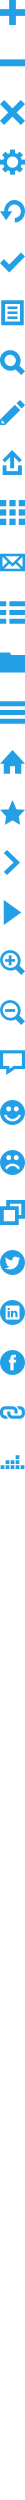
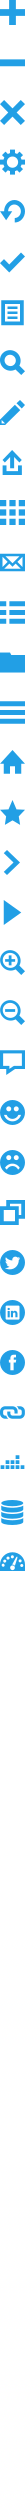
<svg xmlns="http://www.w3.org/2000/svg" version="1.1" id="Layer_1" x="0px" y="0px" viewBox="-10 -208 20 2000" enable-background="new -10 -208 20 2000" xml:space="preserve">
  <path fill="#229FE5" d="M-2-88.3v2.8c-0.6,0.2-1.2,0.4-1.7,0.7l-1.9-1.9l-2.8,2.8l1.9,1.9c-0.3,0.5-0.5,1.1-0.7,1.7H-10v4h2.8  c0.2,0.6,0.4,1.2,0.7,1.7l-1.9,1.9l2.8,2.8l1.9-1.9c0.5,0.3,1.1,0.5,1.7,0.7v2.8h4v-2.8c0.6-0.2,1.2-0.4,1.7-0.7l1.9,1.9l2.8-2.8  l-1.9-1.9c0.3-0.5,0.5-1.1,0.7-1.7H10v-4H7.2C7-80.9,6.8-81.5,6.5-82l1.9-1.9l-2.8-2.8l-1.9,1.9c-0.5-0.3-1.1-0.5-1.7-0.7v-2.8H-2z   M-4.5-78.3c0-2.5,2-4.5,4.5-4.5s4.5,2,4.5,4.5s-2,4.5-4.5,4.5S-4.5-75.8-4.5-78.3z" />
  <path fill="#229FE5" d="M1.5-48c-4.5,0-8.2,4-8.2,9H-10l4.9,7.2l4.9-7.2h-3.3c0-3,2.2-5.4,4.9-5.4S6.7-42,6.7-39s-2.2,5.4-4.9,5.4  v3.6c4.5,0,8.2-4,8.2-9S6.1-48,1.5-48z" />
  <path fill="#229FE5" d="M7.4,118.8L10,116l-4-4l-2.8,2.6L7.4,118.8z M-10,127.7v4.3h4.1l12.1-11.9l-4.3-4.3L-10,127.7z M-6,130.7  h-2.7V128L-6,130.7z" />
  <polygon fill="#229FE5" points="5,445.1 6.1,451.9 0,448.3 -6.1,451.9 -5.1,445.1 -10,439.8 -3.2,439.5 0,432 3.2,439.5 10,439.8   " />
  <polygon fill="#229FE5" points="6,482 -4.4,472 -7,474.5 0.8,482 -7,489.5 -4.4,492 " />
  <polygon fill="#229FE5" points="-2.6,10 10,-2.8 6.8,-6 -2.6,3.6 -6.8,-0.7 -10,2.5 " />
  <path fill="#229FE5" d="M-7.9,172h3.1h9.2h3.1v-3.1v-4.6H4.4v4.6h-9.2v-4.6h-3.1v4.6L-7.9,172z M-1.8,166.6h3.1v-9l4.2,4.4l1.9-2  l-7.7-8l-7.7,8l1.9,2l4.2-4.4v9H-1.8z" />
  <g>
    <rect x="-10" y="353" fill="#229FE5" width="20" height="4" />
    <rect x="-10" y="360" fill="#229FE5" width="20" height="4" />
    <rect x="-10" y="367" fill="#229FE5" width="20" height="4" />
  </g>
  <polygon fill="#229FE5" points="10,-200.7 2.7,-200.7 2.7,-208 -2.7,-208 -2.7,-200.7 -10,-200.7 -10,-195.3 -2.7,-195.3 -2.7,-188   2.7,-188 2.7,-195.3 10,-195.3 " />
  <path fill="#229FE5" d="M10,89l-4.5-4.5c1.7-3.1,1.2-7.2-1.5-9.9c-3.3-3.3-8.5-3.3-11.7-0.2s-3.1,8.4,0.2,11.7  c2.7,2.7,6.7,3.2,9.9,1.5L7,92L10,89z M-5,83.5c-1.8-1.8-1.8-4.6-0.1-6.4s4.6-1.7,6.4,0.1c1.8,1.8,1.8,4.6,0.1,6.4S-3.2,85.2-5,83.5  z" />
  <g>
    <polygon fill="#229FE5" points="-0.8,556.3 -3,556.3 -3,559.3 -5.9,559.3 -5.9,561.4 -3,561.4 -3,564.3 -0.8,564.3 -0.8,561.4    2.1,561.4 2.1,559.3 -0.8,559.3  " />
    <path fill="#229FE5" d="M5.5,564.5c1.7-3.1,1.2-7.2-1.5-9.9c-3.3-3.3-8.5-3.3-11.6-0.2c-3.2,3.2-3.1,8.4,0.2,11.6   c2.7,2.7,6.7,3.2,9.9,1.5L7,572l3-3L5.5,564.5z M2.5,564.6c-2.3,2.3-6.1,2.3-8.5-0.1c-2.4-2.4-2.4-6.2-0.1-8.5   c2.3-2.3,6.1-2.3,8.5,0.1C4.8,558.5,4.8,562.3,2.5,564.6z" />
  </g>
  <g>
    <rect x="-5.9" y="599.3" fill="#229FE5" width="8" height="2.2" />
    <path fill="#229FE5" d="M5.5,604.5c1.7-3.1,1.2-7.2-1.5-9.9c-3.3-3.3-8.5-3.3-11.6-0.2c-3.2,3.2-3.1,8.4,0.2,11.6   c2.7,2.7,6.7,3.2,9.9,1.5L7,612l3-3L5.5,604.5z M2.5,604.6c-2.3,2.3-6.1,2.3-8.5-0.1c-2.4-2.4-2.4-6.2-0.1-8.5   c2.3-2.3,6.1-2.3,8.5,0.1C4.8,598.5,4.8,602.3,2.5,604.6z" />
  </g>
  <polygon fill="#229FE5" points="-7,512 7,522 -7,532 " />
  <path fill="#229FE5" d="M-10,235v14h20v-14H-10z M8,245.6l-4.1-4.1l4.1-4.1V245.6z M0,245.4l2.5-2.5l4.1,4.1H-6.6l4.1-4.1L0,245.4z   M5.6,237L0,242.6l-5.6-5.6H5.6z M-3.9,241.5l-4.1,4.1v-8.2L-3.9,241.5z" />
  <polygon fill="#229FE5" points="-10,403 -7,403 -7,411 -2,411 -2,405 2,405 2,411 7,411 7,403 10,403 0,392 " />
  <g>
    <rect x="-10" y="192" fill="#229FE5" width="5" height="5" />
    <rect x="-10" y="199.5" fill="#229FE5" width="5" height="5" />
    <rect x="-10" y="207" fill="#229FE5" width="5" height="5" />
    <rect x="-2.5" y="192" fill="#229FE5" width="5" height="5" />
    <rect x="-2.5" y="199.5" fill="#229FE5" width="5" height="5" />
    <rect x="-2.5" y="207" fill="#229FE5" width="5" height="5" />
    <rect x="5" y="192" fill="#229FE5" width="5" height="5" />
    <rect x="5" y="199.5" fill="#229FE5" width="5" height="5" />
    <rect x="5" y="207" fill="#229FE5" width="5" height="5" />
  </g>
  <g>
    <rect x="-10" y="273" fill="#229FE5" width="5" height="4" />
    <rect x="-10" y="280" fill="#229FE5" width="5" height="4" />
    <rect x="-10" y="287" fill="#229FE5" width="5" height="4" />
    <rect x="-2.5" y="273" fill="#229FE5" width="12.5" height="4" />
    <rect x="-2.5" y="280" fill="#229FE5" width="12.5" height="4" />
    <rect x="-2.5" y="287" fill="#229FE5" width="12.5" height="4" />
  </g>
  <g>
    <path fill="#229FE5" d="M-9,32.2v20H9v-20H-9z M6,49.2H-6v-14H6V49.2z" />
    <rect x="-4" y="37.2" fill="#229FE5" width="8" height="2" />
    <rect x="-4" y="41.2" fill="#229FE5" width="8" height="2" />
    <rect x="-4" y="45.2" fill="#229FE5" width="8" height="2" />
  </g>
  <rect x="-10" y="-160.5" fill="#229FE5" width="20" height="5.5" />
  <polygon fill="#229FE5" points="10,-124.7 6.6,-128 0,-121.3 -6.7,-128 -10,-124.7 -3.4,-118 -10,-111.3 -6.7,-108 0,-114.7   6.6,-108 10,-111.3 3.3,-118 " />
  <polygon fill="#229FE5" points="-2,314 -10,314 -10,330 10,330 10,316 -1,316 " />
  <path fill="#229FE5" d="M7.5,634.7v10H2H1.2l-0.9,0.5l-2.8,1.9v-2.4h-2h-3v-10H7.5 M10,632.2h-20v15h5v4.8l7-4.8h8V632.2L10,632.2z" />
  <path fill="#229FE5" d="M0,672c-5.5,0-10,4.5-10,10c0,5.5,4.5,10,10,10s10-4.5,10-10C10,676.5,5.5,672,0,672z M3,677.1  c1.1,0,2,0.9,2,2c0,1.1-0.9,2-2,2s-2-0.9-2-2C1,678,1.9,677.1,3,677.1z M-3,677.1c1.1,0,2,0.9,2,2c0,1.1-0.9,2-2,2s-2-0.9-2-2  C-5,678-4.1,677.1-3,677.1z M0,689.1c-3.2,0-6-2.2-6.8-5.2h2.1c0.7,1.9,2.5,3.2,4.7,3.2s3.9-1.3,4.7-3.2h2.1  C6,686.9,3.2,689.1,0,689.1z" />
  <path fill="#229FE5" d="M0,712c-5.5,0-10,4.5-10,10c0,5.5,4.5,10,10,10s10-4.5,10-10C10,716.5,5.5,712,0,712z M3,716.1  c1.1,0,2,0.9,2,2c0,1.1-0.9,2-2,2s-2-0.9-2-2C1,717,1.9,716.1,3,716.1z M-3,716.1c1.1,0,2,0.9,2,2c0,1.1-0.9,2-2,2s-2-0.9-2-2  C-5,717-4.1,716.1-3,716.1z M4.5,727.7c-0.8-1.7-2.5-2.9-4.5-2.9s-3.7,1.2-4.5,2.9c-0.6-0.4-1-0.9-1.5-1.5c1.2-2,3.4-3.3,5.9-3.3  s4.7,1.3,5.9,3.3C5.5,726.8,5,727.3,4.5,727.7z" />
  <path fill-rule="evenodd" clip-rule="evenodd" fill="#229FE5" d="M10,752H-5v5h-5v15H5v-5h5V752z M2,769h-9v-9h9V769z M7,764H5v-7  h-7v-2h9V764z" />
  <path fill-rule="evenodd" clip-rule="evenodd" fill="#229FE5" d="M5,800c0,0.1,0,0.2,0,0.3c0,3.3-2.5,7.2-7.2,7.2  c-1.4,0-2.8-0.4-3.9-1.1c0.2,0,0.4,0,0.6,0c1.2,0,2.3-0.4,3.1-1.1c-1.1,0-2-0.8-2.4-1.8c0.2,0,0.3,0,0.5,0c0.2,0,0.5,0,0.7-0.1  c-1.2-0.2-2-1.2-2-2.5v0c0.3,0.2,0.7,0.3,1.1,0.3c-0.7-0.5-1.1-1.2-1.1-2.1c0-0.5,0.1-0.9,0.3-1.3c1.2,1.5,3.1,2.5,5.2,2.6  c0-0.2-0.1-0.4-0.1-0.6c0-1.4,1.1-2.5,2.5-2.5c0.7,0,1.4,0.3,1.8,0.8c0.6-0.1,1.1-0.3,1.6-0.6c-0.2,0.6-0.6,1.1-1.1,1.4  c0.5-0.1,1-0.2,1.4-0.4C6,799.2,5.5,799.6,5,800z M0,792c-5.5,0-10,4.5-10,10c0,5.5,4.5,10,10,10s10-4.5,10-10  C10,796.5,5.5,792,0,792z" />
  <g>
    <path fill-rule="evenodd" clip-rule="evenodd" fill="#229FE5" d="M5.6,846.9c0,0.4-0.4,0.8-0.8,0.8h-9.5c-0.5,0-0.8-0.4-0.8-0.8   v-9.6c0-0.4,0.4-0.8,0.8-0.8h9.5c0.5,0,0.8,0.4,0.8,0.8V846.9z M0,832c-5.5,0-10,4.5-10,10s4.5,10,10,10s10-4.5,10-10   S5.5,832,0,832z" />
    <path fill="#229FE5" d="M1.9,840.6c-0.9,0-1.3,0.5-1.5,0.8v0h0l0,0v-0.7h-1.7c0,0.5,0,5.1,0,5.1h1.7V843c0-0.2,0-0.3,0.1-0.4   c0.1-0.3,0.4-0.6,0.9-0.6c0.6,0,0.9,0.5,0.9,1.1v2.7h1.7v-2.9C3.9,841.4,3,840.6,1.9,840.6z" />
    <path fill="#229FE5" d="M-3,838.3c-0.6,0-1,0.4-1,0.9c0,0.5,0.4,0.9,0.9,0.9h0c0.6,0,1-0.4,1-0.9C-2.1,838.7-2.5,838.3-3,838.3z" />
    <rect x="-3.9" y="840.8" fill="#229FE5" width="1.7" height="5.1" />
  </g>
  <path fill-rule="evenodd" clip-rule="evenodd" fill="#229FE5" d="M2.6,882H0.9v6.2h-2.6V882h-1.2v-2.2h1.2v-1.4c0-1,0.5-2.6,2.6-2.6  l1.9,0v2.1H1.5c-0.2,0-0.5,0.1-0.5,0.6v1.3h2L2.6,882z M0,872c-5.5,0-10,4.5-10,10c0,5.5,4.5,10,10,10s10-4.5,10-10  C10,876.5,5.5,872,0,872z" />
  <g>
    <path fill="#229FE5" d="M0,919.5L0,919.5L0,919.5C0,919.5,0,919.5,0,919.5z" />
    <path fill="#229FE5" d="M5.9,917H3.3c0,0,1.4,0.9,1.6,2.5h0.9h0c0.9,0,1.6,0.7,1.6,1.6v1.7c0,0.9-0.7,1.7-1.6,1.7H0   c-0.9,0-1.7-0.8-1.7-1.7v-1.6h-2.5v1.6c0,0.6,0.1,1.2,0.4,1.7C-3.2,926-1.7,927,0,927h5.8c2.3,0,4.1-1.9,4.1-4.2v-1.7   C10,918.8,8.2,917,5.9,917z" />
    <path fill="#229FE5" d="M3.8,919.5C3.2,918,1.7,917,0,917h-5.8c-2.3,0-4.2,1.8-4.2,4.1v1.7c0,2.3,1.9,4.2,4.2,4.2h2.5   c0,0-1.3-0.9-1.7-2.5h-0.8c-0.9,0-1.7-0.8-1.7-1.7v-1.7c0-0.9,0.8-1.6,1.7-1.6H0h0c0.9,0,1.6,0.7,1.6,1.6v1.7c0,0,0,0,0,0h2.5   c0,0,0,0,0,0v-1.7C4.2,920.6,4,920,3.8,919.5z" />
  </g>
  <g>
    <rect x="-9.5" y="964.2" fill-rule="evenodd" clip-rule="evenodd" fill="#229FE5" width="3" height="3" />
    <rect x="-5.5" y="964.2" fill-rule="evenodd" clip-rule="evenodd" fill="#229FE5" width="3" height="3" />
    <rect x="-1.5" y="964.2" fill-rule="evenodd" clip-rule="evenodd" fill="#229FE5" width="3" height="3" />
    <rect x="2.5" y="964.2" fill-rule="evenodd" clip-rule="evenodd" fill="#229FE5" width="3" height="3" />
    <rect x="-5.5" y="960.2" fill-rule="evenodd" clip-rule="evenodd" fill="#229FE5" width="3" height="3" />
    <rect x="-1.5" y="960.2" fill-rule="evenodd" clip-rule="evenodd" fill="#229FE5" width="3" height="3" />
    <rect x="2.5" y="960.2" fill-rule="evenodd" clip-rule="evenodd" fill="#229FE5" width="3" height="3" />
    <rect x="2.5" y="956.2" fill-rule="evenodd" clip-rule="evenodd" fill="#229FE5" width="3" height="3" />
    <rect x="6.5" y="964.2" fill-rule="evenodd" clip-rule="evenodd" fill="#229FE5" width="3" height="3" />
  </g>
+   <g>
+     <g>
+       <ellipse fill="#229FE5" cx="-0.2" cy="994.5" rx="8.8" ry="2.5" />
+     </g>
+     <path fill="#229FE5" d="M-0.2,998.2c-0.8,0-6.3-0.1-8.8-1.7v3c0,1.4,3.9,2.5,8.8,2.5s8.8-1.1,8.8-2.5v-3   C6,998.2,0.5,998.2-0.2,998.2z" />
+     <path fill="#229FE5" d="M-0.2,1003.2c-0.8,0-6.3-0.1-8.8-1.7v3c0,1.4,3.9,2.5,8.8,2.5s8.8-1.1,8.8-2.5v-3   C6,1003.2,0.5,1003.2-0.2,1003.2z" />
+     <path fill="#229FE5" d="M-0.2,1008.2c-0.8,0-6.3-0.1-8.8-1.7v3c0,1.4,3.9,2.5,8.8,2.5s8.8-1.1,8.8-2.5v-3   C6,1008.2,0.5,1008.2-0.2,1008.2z" />
+   </g>
+   <path fill="#229FE5" d="M0,1033.8c-5.5,0-10,4.5-10,10v5h20v-5C10,1038.2,5.5,1033.8,0,1033.8z M-0.1,1036.2c0.7,0,1.2,0.6,1.2,1.2  c0,0.3-0.1,0.6-0.3,0.9c-0.2,0.2-0.6,0.4-0.9,0.4h0c-0.7,0-1.2-0.5-1.2-1.2C-1.3,1036.8-0.8,1036.2-0.1,1036.2z M-7.4,1045.4  L-7.4,1045.4c-0.5,0-0.8-0.2-1-0.5c-0.2-0.3-0.3-0.6-0.3-0.9c0.1-0.6,0.6-1.1,1.2-1.1l0.1,0c0.3,0,0.6,0.2,0.8,0.5  c0.2,0.3,0.3,0.6,0.3,0.9C-6.3,1044.9-6.8,1045.4-7.4,1045.4z M-5.2,1041.5c-0.3,0.4-0.6,0.6-1,0.6c-0.3,0-0.5-0.1-0.7-0.2  c-0.2-0.2-0.4-0.4-0.5-0.8c-0.1-0.3,0-0.7,0.2-0.9c0.4-0.6,1.2-0.7,1.7-0.3C-4.9,1040.2-4.8,1040.9-5.2,1041.5z M-3,1039.5  c-0.2,0.1-0.4,0.2-0.6,0.2c-0.5,0-0.9-0.3-1.1-0.6c-0.3-0.6-0.1-1.4,0.5-1.7c0.6-0.3,1.4-0.1,1.7,0.5  C-2.1,1038.4-2.3,1039.2-3,1039.5z M0,1048.1c-1,0-1.9-0.8-1.9-1.9c0-1,0.8-1.9,1.9-1.9s1.9,0.8,1.9,1.9  C1.9,1047.3,1,1048.1,0,1048.1z M3.8,1038.7l-1.9,5.9c-0.5-0.5-1.1-0.9-1.9-0.9c-0.1,0-0.2,0-0.3,0l3-5.5c0.3-0.6,0.8-1,1.1-0.9  C4,1037.5,4,1038.1,3.8,1038.7z M5.1,1041.4c-0.2-0.3-0.3-0.6-0.2-0.9c0.1-0.3,0.2-0.6,0.5-0.8c0.6-0.4,1.4-0.2,1.7,0.3  c0.2,0.3,0.3,0.6,0.2,0.9c-0.1,0.3-0.2,0.6-0.5,0.8c-0.2,0.2-0.5,0.2-0.7,0.2C5.7,1041.9,5.3,1041.7,5.1,1041.4z M8.1,1045.4  c-0.2,0.2-0.5,0.2-0.7,0.2c-0.4,0-0.8-0.2-1-0.5c-0.2-0.3-0.3-0.6-0.2-0.9c0.1-0.3,0.2-0.6,0.5-0.8c0.6-0.4,1.4-0.2,1.7,0.3  c0.2,0.3,0.3,0.6,0.2,0.9C8.6,1044.9,8.4,1045.2,8.1,1045.4z" />
</svg>
